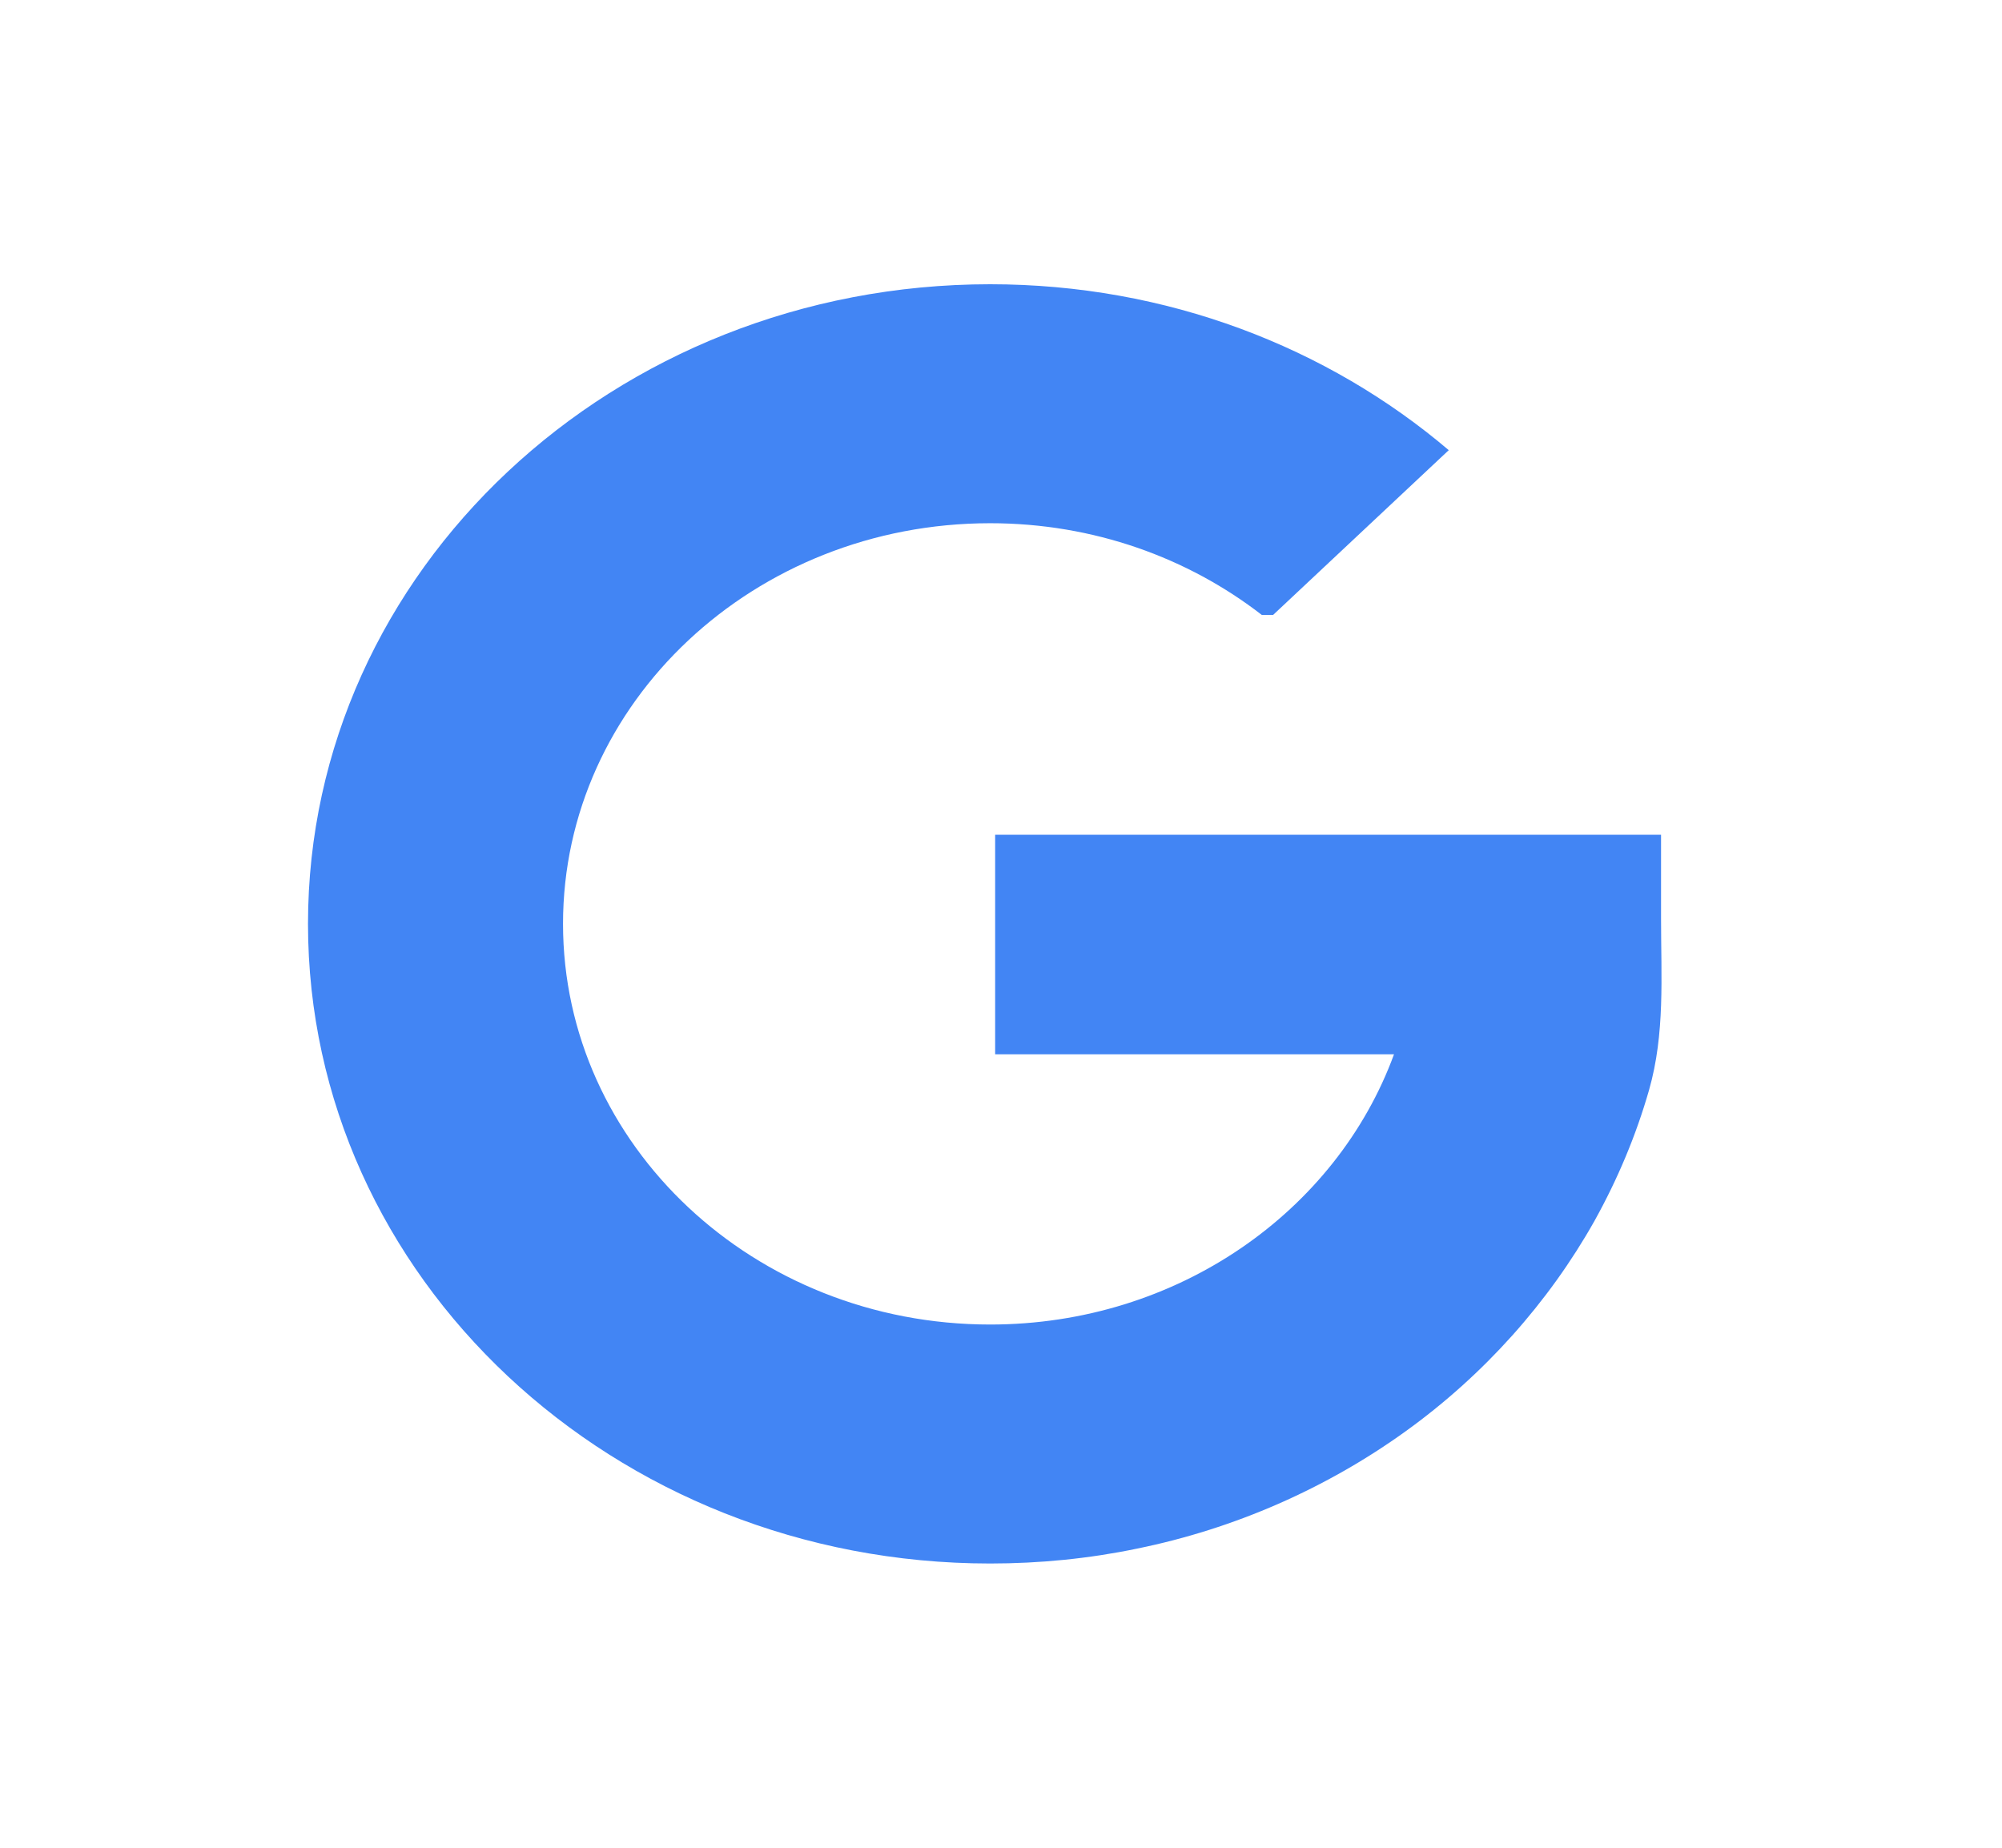
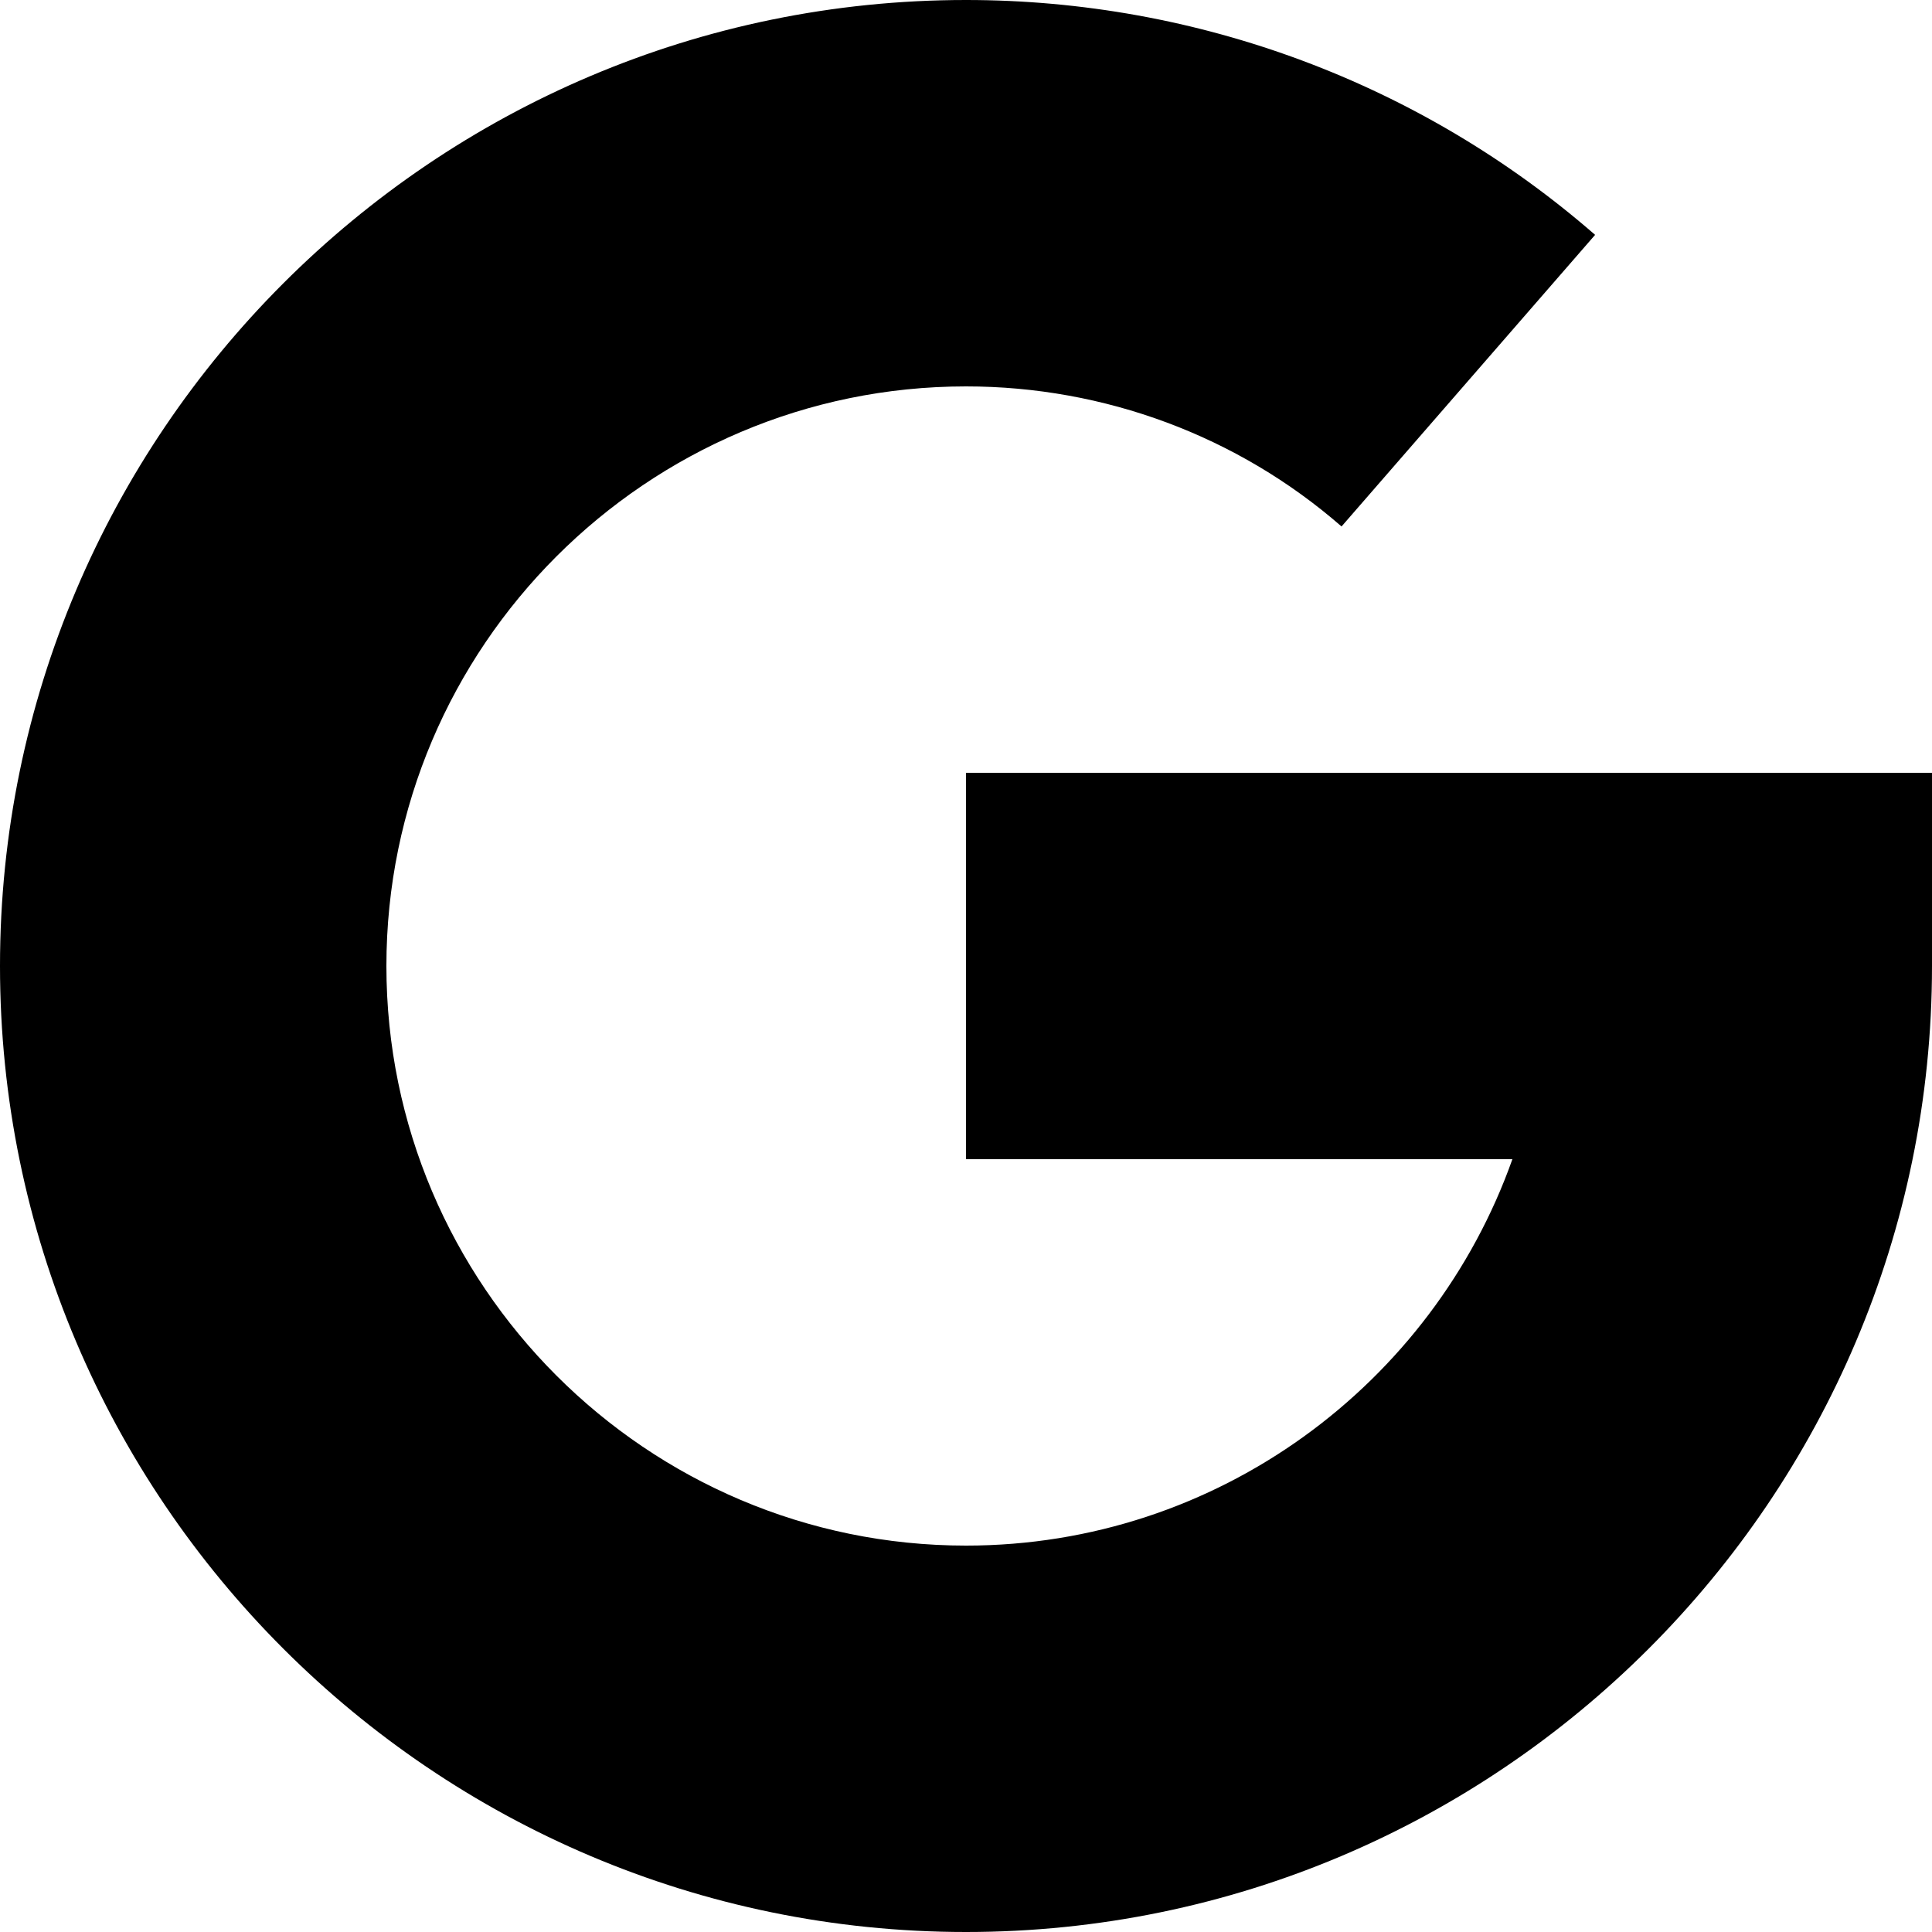
- <svg xmlns="http://www.w3.org/2000/svg" width="26px" height="24px" viewBox="0 0 26 24" version="1.1">
-   <path d="M21.572,10.842 L21.481,10.842 L18.269,10.842 L12.924,10.842 L12.924,13.694 L18.104,13.694 C17.356,15.736 15.291,17.204 12.859,17.204 C9.795,17.204 7.312,14.874 7.312,11.999 C7.312,9.126 9.795,6.796 12.859,6.796 C14.202,6.796 15.429,7.245 16.388,7.988 L16.533,7.988 L18.815,5.847 C17.241,4.509 15.153,3.692 12.859,3.692 C7.967,3.692 4,7.413 4,11.999 C4,16.59 7.967,20.308 12.859,20.308 C13.5,20.308 14.141,20.245 14.765,20.115 C16.035,19.857 17.232,19.328 18.256,18.59 C19.274,17.857 20.113,16.915 20.707,15.859 C21.009,15.316 21.248,14.746 21.416,14.159 C21.625,13.426 21.572,12.687 21.572,11.932 L21.572,10.842 Z" id="Fill-15" fill="#4285F4" />
+ <svg xmlns="http://www.w3.org/2000/svg" version="1.1" id="Capa_1" x="0px" y="0px" viewBox="0 0 320 320" xml:space="preserve">
+   <path d="M160,128v64h90.5c-13.2,37.2-48.8,64-90.5,64c-52.9,0-96-43.1-96-96s43.1-96,96-96c22.9,0,45,8.2,62.2,23.2l42-48.3    C235.4,13.8,198.4,0,160,0C71.8,0,0,71.8,0,160s71.8,160,160,160s160-71.8,160-160v-32H160z" />
</svg>
